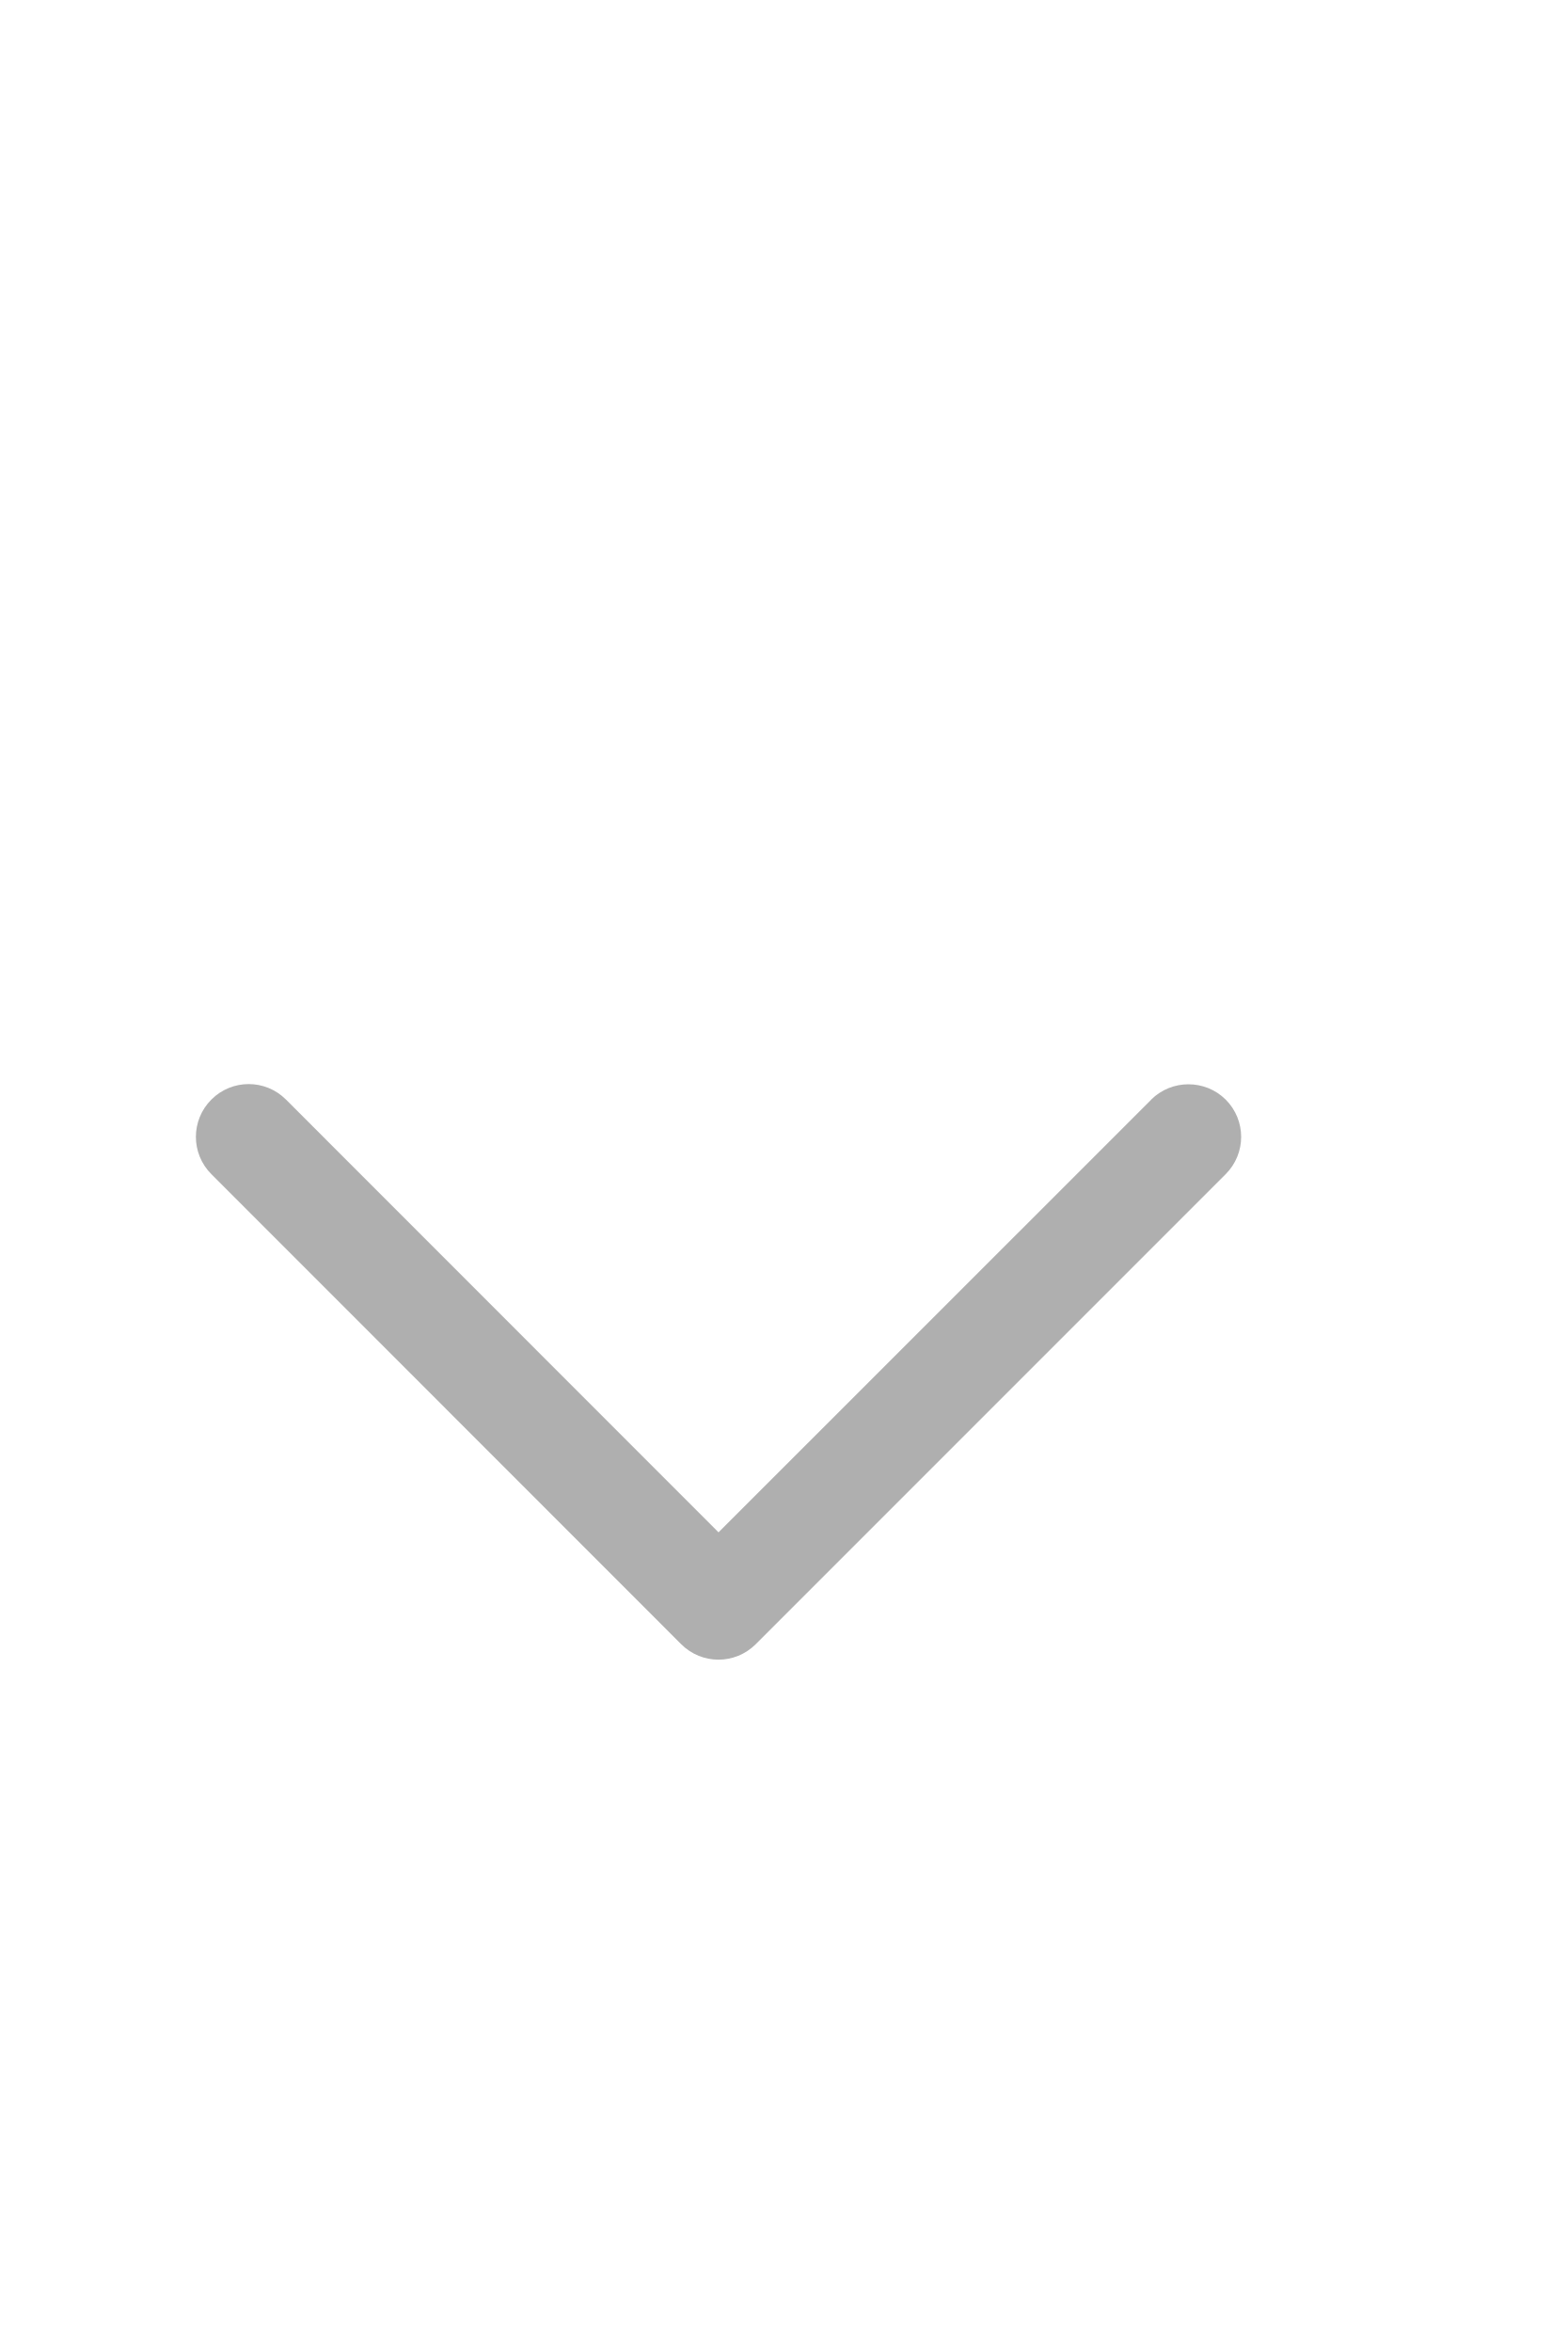
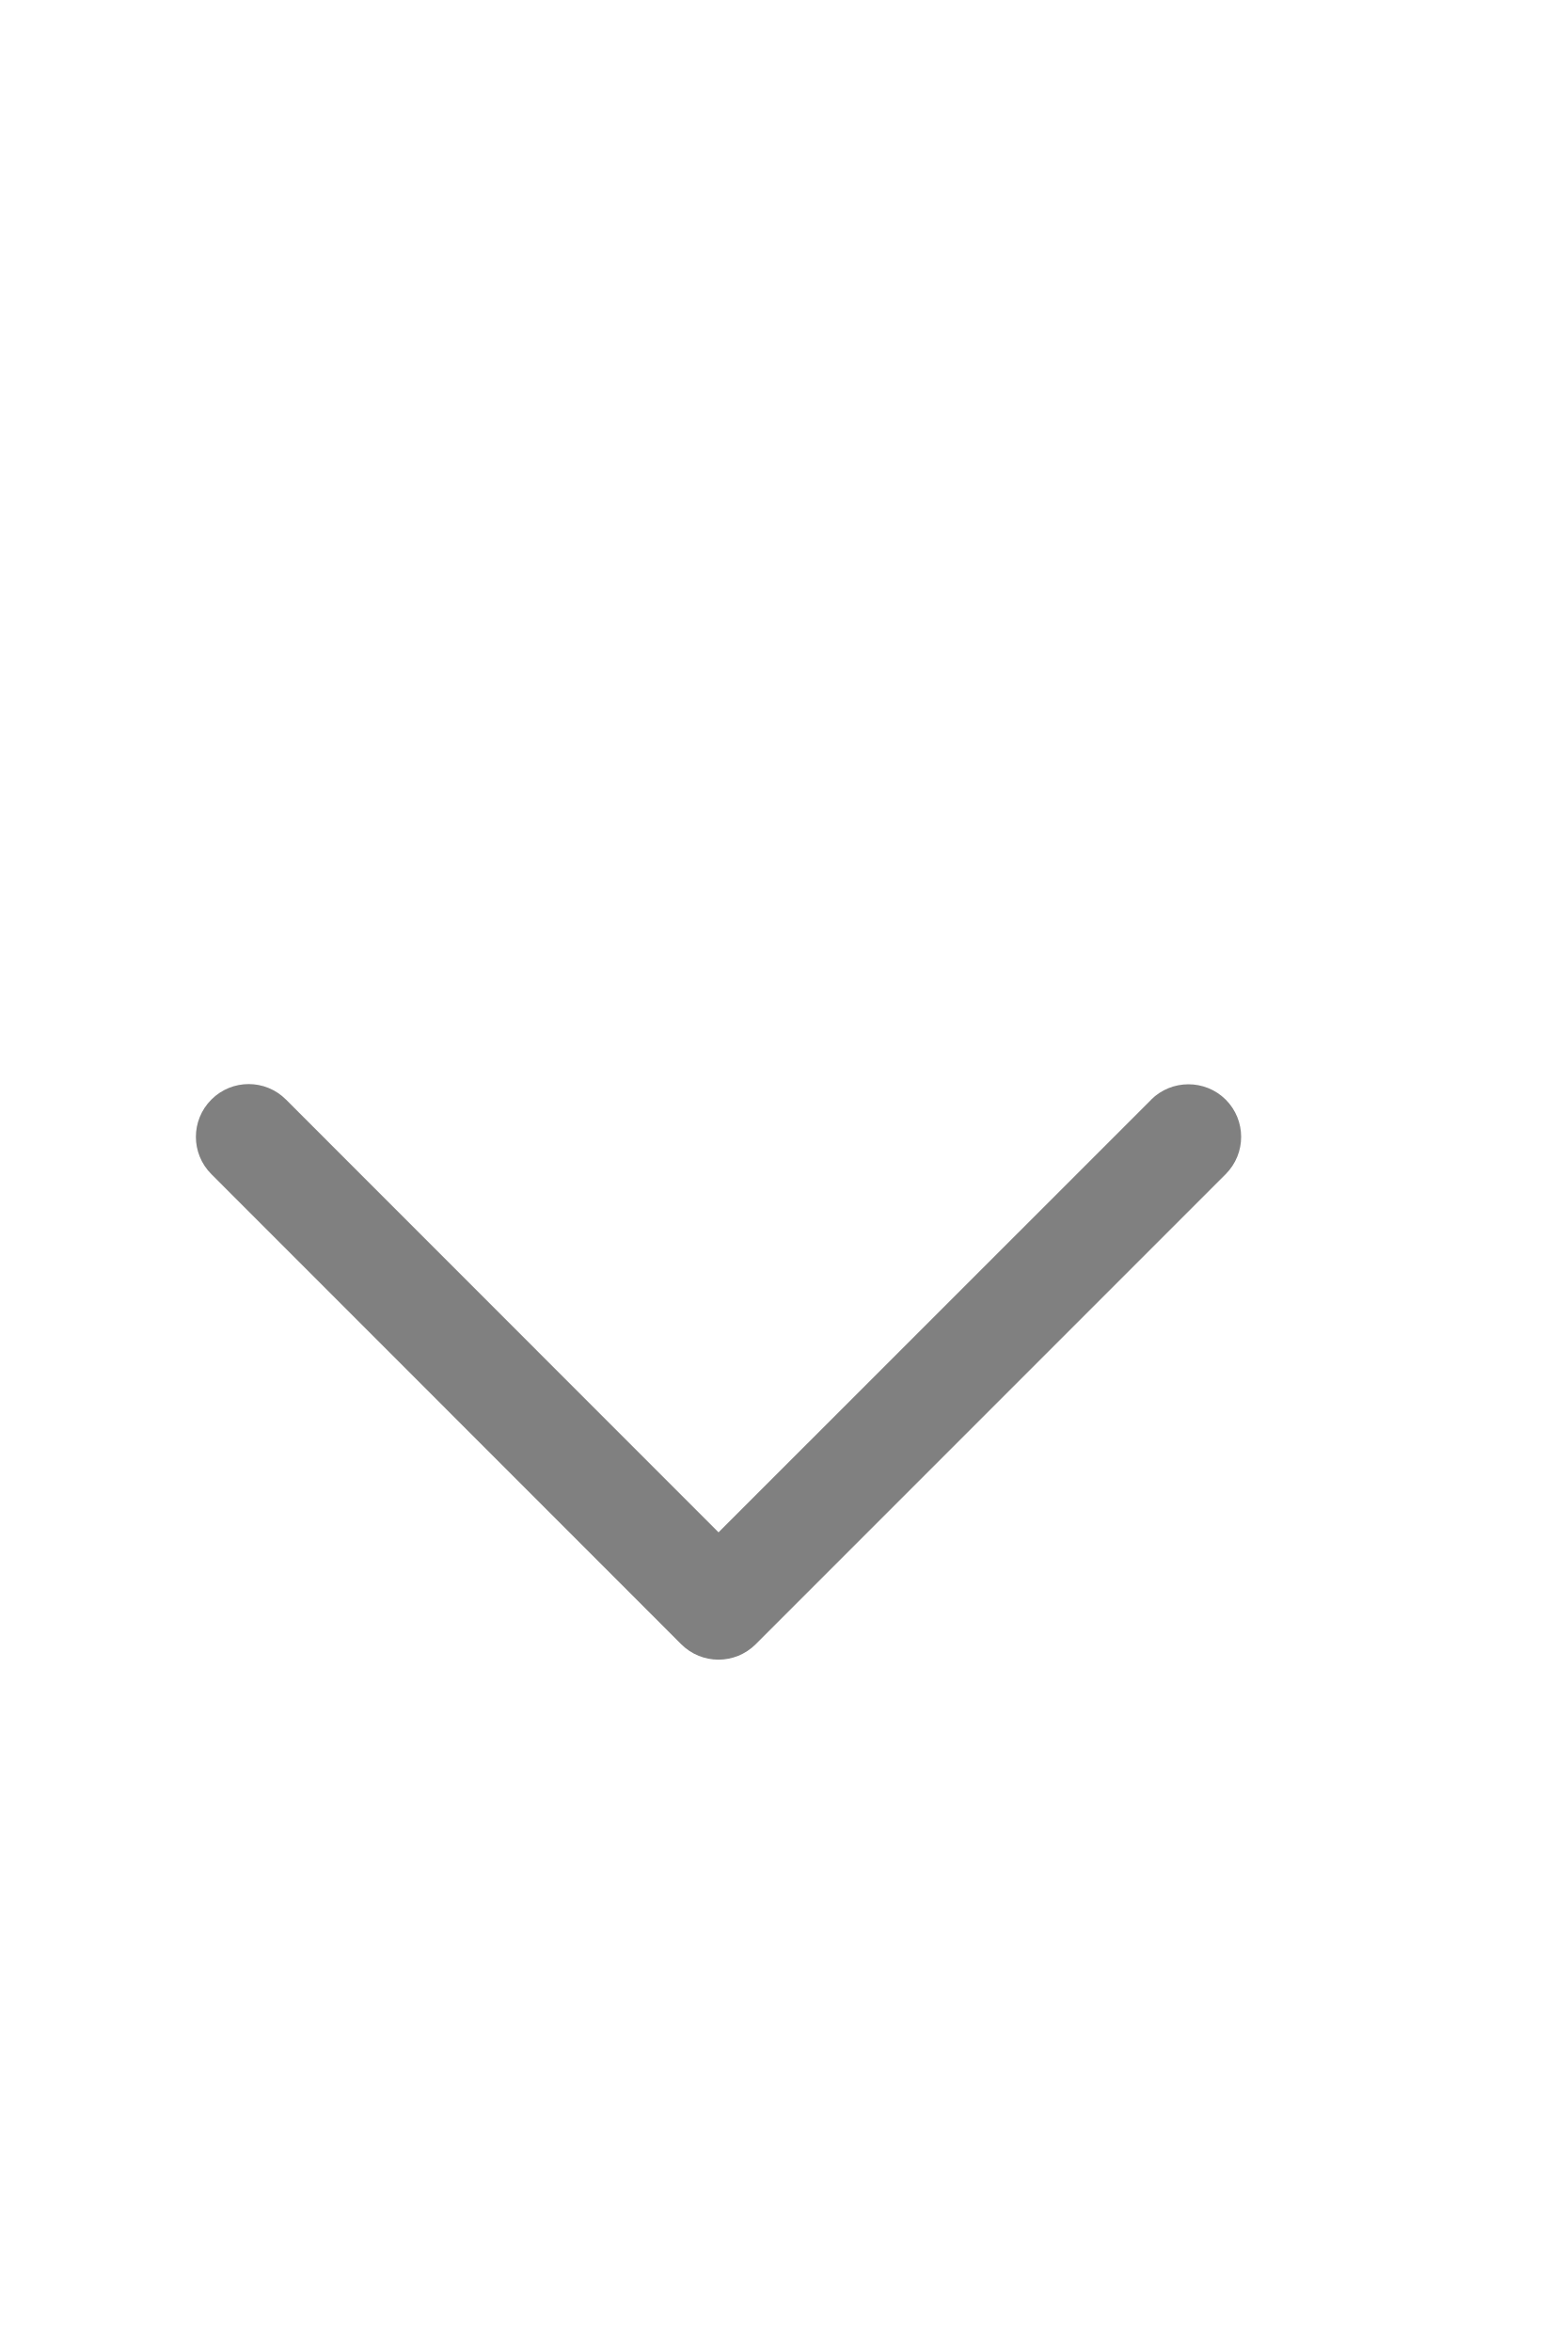
<svg width="240" height="360">
  <g transform="scale(20) translate(10 7.5) rotate(90)">
-     <path d="m 0.917,1.189 3.31,3.311 -3.312,3.311 c -0.158,0.158 -0.158,0.413 0,0.571 0.158,0.158 0.413,0.158 0.571,0 l 3.597,-3.596 0,0 0,0 c 0.158,-0.158 0.158,-0.413 0,-0.571 L 1.486,0.618 c -0.158,-0.158 -0.413,-0.158 -0.571,0 -0.156,0.158 -0.156,0.413 0.001,0.571 z" fill="#afafaf" fill-opacity="1.0" />
+     <path d="m 0.917,1.189 3.31,3.311 -3.312,3.311 c -0.158,0.158 -0.158,0.413 0,0.571 0.158,0.158 0.413,0.158 0.571,0 l 3.597,-3.596 0,0 0,0 c 0.158,-0.158 0.158,-0.413 0,-0.571 L 1.486,0.618 c -0.158,-0.158 -0.413,-0.158 -0.571,0 -0.156,0.158 -0.156,0.413 0.001,0.571 z" fill="#808080" fill-opacity="1.0" />
  </g>
</svg>
